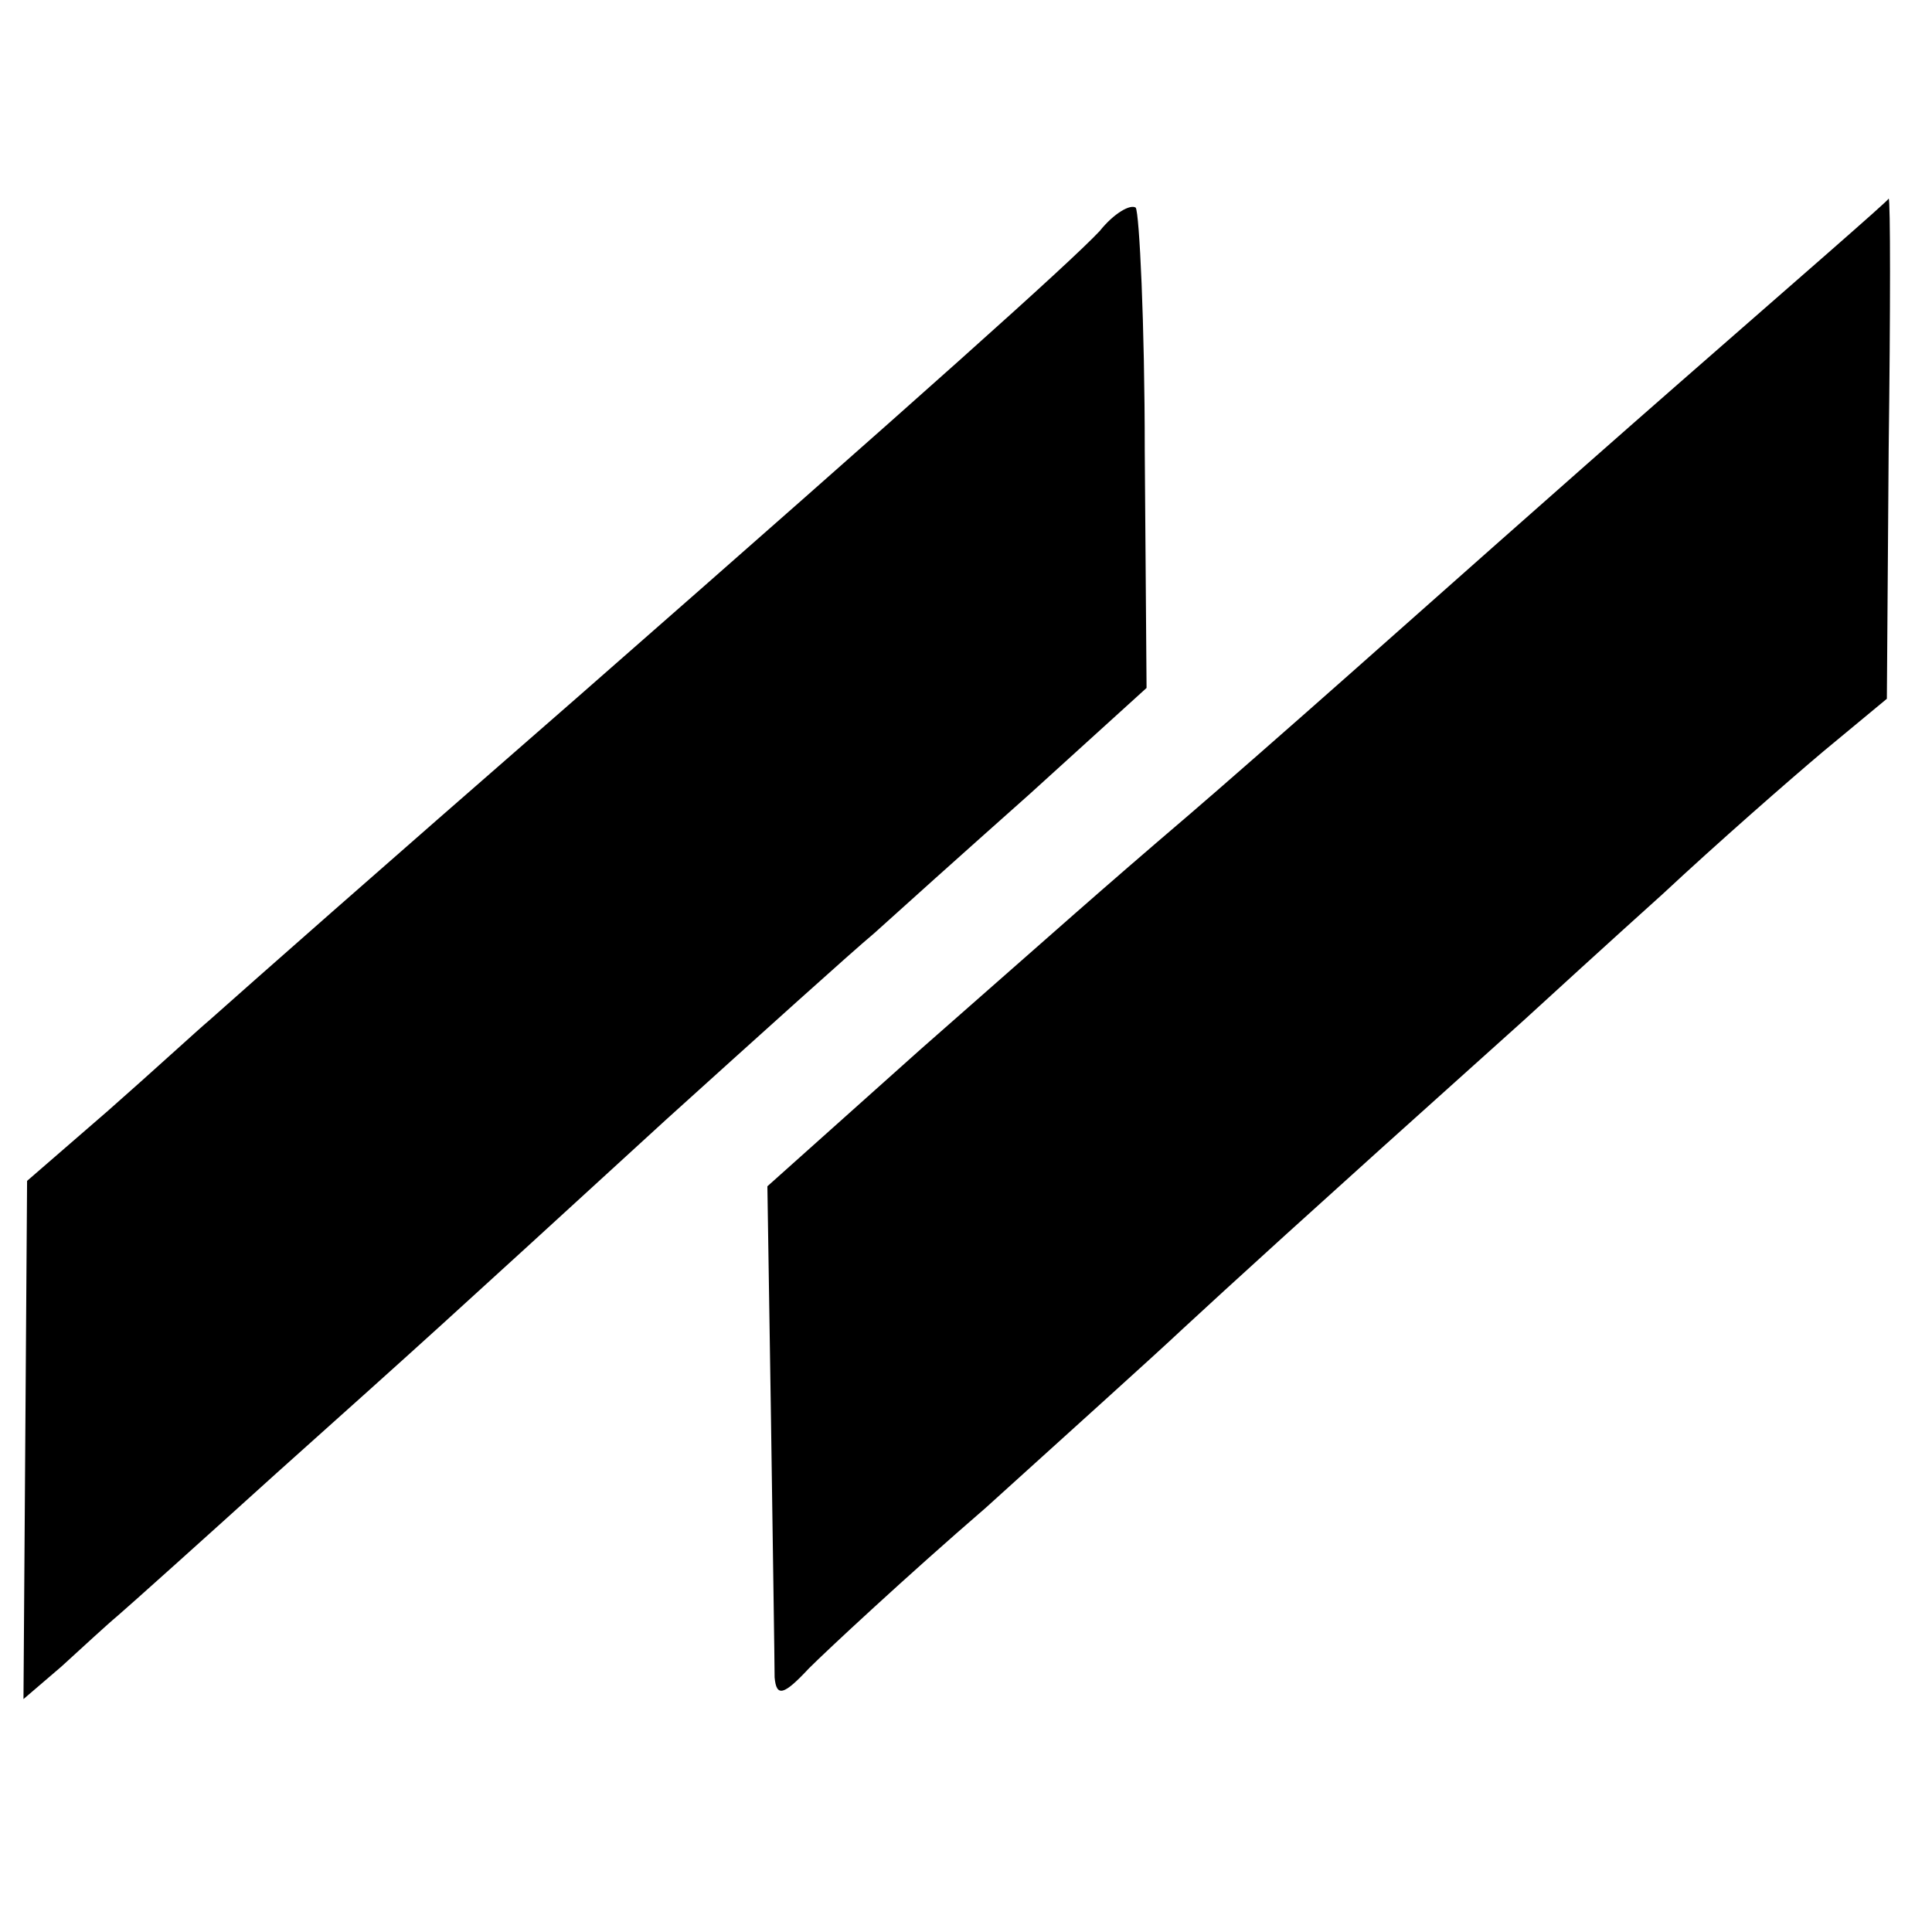
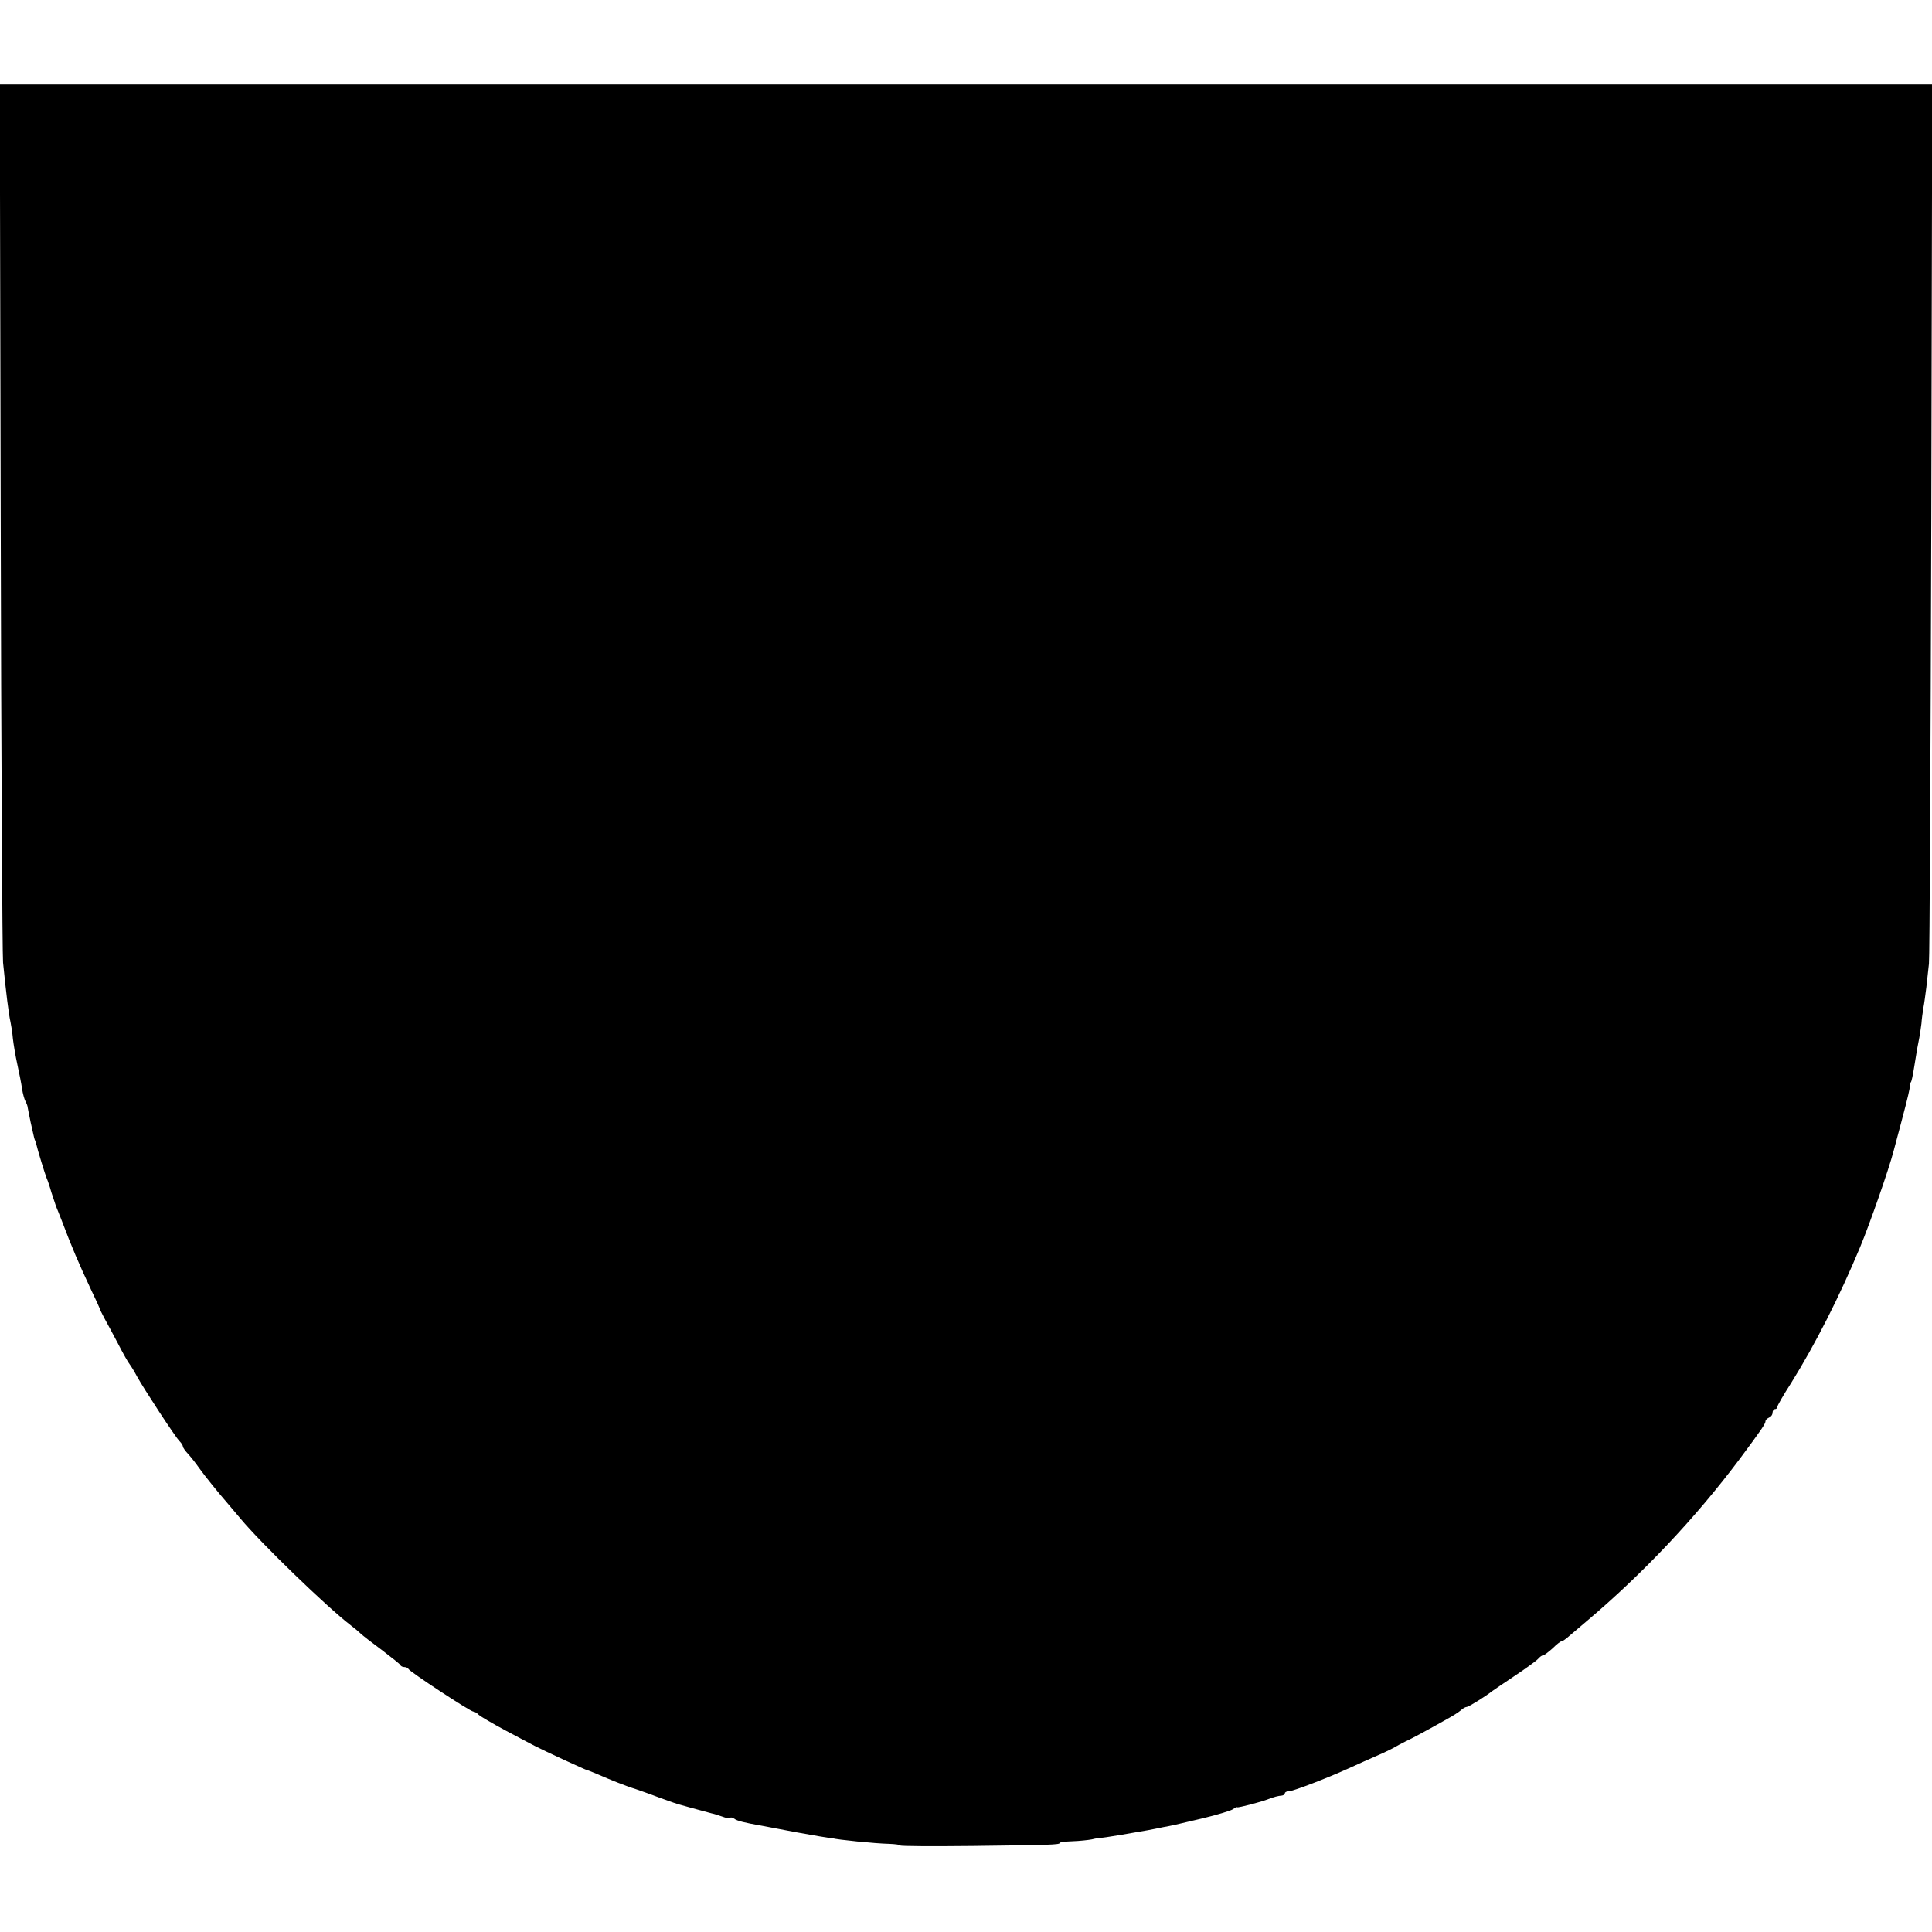
- <svg xmlns="http://www.w3.org/2000/svg" version="1.0" width="107pt" height="107pt" viewBox="0 0 107 107" preserveAspectRatio="xMidYMid meet">
-   <g transform="translate(0,107) scale(0.1,-0.1)" fill="#000000" stroke="none">
-     <path d="M609 942 c-17 -18 -95 -88 -289 -258 -117 -102 -177 -155 -204 -179 -6 -5 -31 -28 -56 -50 l-45 -39 -1 -144 -1 -143 21 18 c11 10 25 23 31 28 7 6 46 41 88 79 86 77 86 77 216 196 52 47 103 93 115 103 11 10 50 45 86 77 l65 59 -1 131 c0 71 -3 132 -5 135 -3 2 -12 -3 -20 -13z" />
-     <path d="M929 857 c-64 -56 -145 -128 -180 -159 -35 -31 -75 -66 -89 -78 -55 -47 -68 -59 -150 -131 l-85 -76 2 -129 c1 -71 2 -135 2 -143 1 -11 5 -10 19 5 10 10 54 51 98 89 43 39 92 83 109 99 26 24 63 58 189 171 12 11 47 43 77 70 30 28 70 63 89 79 l35 29 1 138 c1 77 1 139 0 139 0 -1 -53 -47 -117 -103z" />
+ <svg xmlns="http://www.w3.org/2000/svg" version="1.0" width="824pt" height="824pt" viewBox="0 0 824 824" preserveAspectRatio="xMidYMid meet">
+   <g transform="translate(0,824) scale(0.1,-0.1)" fill="#000000" stroke="none">
+     <path d="M3 6038 c2 -1014 7 -1870 10 -1903 13 -130 24 -220 32 -255 3 -14 8 -45 10 -70 3 -25 11 -74 19 -110 8 -36 17 -82 20 -103 3 -21 10 -46 15 -55 5 -9 9 -20 9 -25 1 -4 6 -33 13 -65 15 -68 16 -71 19 -77 1 -3 3 -8 4 -12 6 -27 38 -131 45 -148 5 -11 14 -38 20 -60 7 -22 16 -49 20 -60 5 -11 15 -38 24 -60 45 -119 71 -179 125 -295 20 -41 36 -77 37 -80 0 -3 9 -21 19 -40 11 -19 37 -69 59 -110 21 -41 44 -82 51 -90 6 -8 20 -31 30 -50 28 -51 165 -261 182 -277 8 -8 14 -18 14 -22 0 -5 10 -19 23 -33 12 -13 33 -40 47 -60 26 -36 80 -103 115 -143 11 -13 38 -45 60 -71 88 -106 367 -376 471 -456 16 -12 35 -28 42 -35 7 -7 48 -39 90 -70 42 -32 79 -61 80 -65 2 -5 10 -8 17 -8 7 0 15 -4 17 -8 4 -11 264 -182 277 -182 5 0 16 -6 23 -14 8 -7 59 -37 113 -66 55 -29 111 -59 125 -66 36 -19 220 -104 225 -104 3 0 24 -9 48 -19 48 -21 120 -50 157 -61 14 -5 61 -21 105 -38 44 -16 82 -29 85 -29 3 -1 25 -7 50 -14 59 -16 62 -17 85 -23 11 -2 32 -9 46 -14 15 -6 30 -8 33 -5 3 3 11 1 18 -4 11 -9 44 -17 113 -29 11 -2 80 -15 153 -29 73 -13 136 -24 140 -24 4 1 9 1 12 -1 16 -6 186 -23 242 -24 27 -1 48 -4 48 -7 0 -3 138 -4 308 -2 333 4 372 5 372 13 0 3 25 6 54 7 30 1 67 5 83 8 15 4 35 7 43 7 15 1 135 21 195 32 17 3 46 9 65 13 43 8 31 5 170 38 63 15 121 33 129 39 8 6 16 10 18 8 3 -3 104 23 133 35 20 8 42 14 58 15 6 1 12 5 12 10 0 4 7 8 16 8 18 0 164 56 254 97 53 24 75 34 150 67 19 9 42 20 50 25 8 5 29 16 45 24 28 13 84 43 180 97 22 12 47 28 56 36 8 8 20 14 25 14 8 0 83 47 109 68 6 4 49 34 96 65 48 32 92 64 99 72 7 8 16 15 21 15 5 0 23 14 41 30 17 17 34 30 38 30 4 0 18 9 31 21 13 11 46 39 73 62 243 205 467 443 654 692 96 129 112 153 112 164 0 5 7 11 15 15 8 3 15 12 15 21 0 8 5 15 10 15 6 0 10 4 10 9 0 5 26 51 59 102 104 167 206 368 294 579 42 101 123 333 143 410 51 190 63 238 68 265 2 17 5 30 6 30 2 0 8 25 15 70 9 58 14 86 21 120 3 17 7 44 9 60 1 17 5 46 8 65 4 19 9 60 13 90 3 30 8 75 11 100 3 25 7 879 10 1898 l4 1852 -4121 0 -4121 0 4 -1842z" />
  </g>
</svg>
